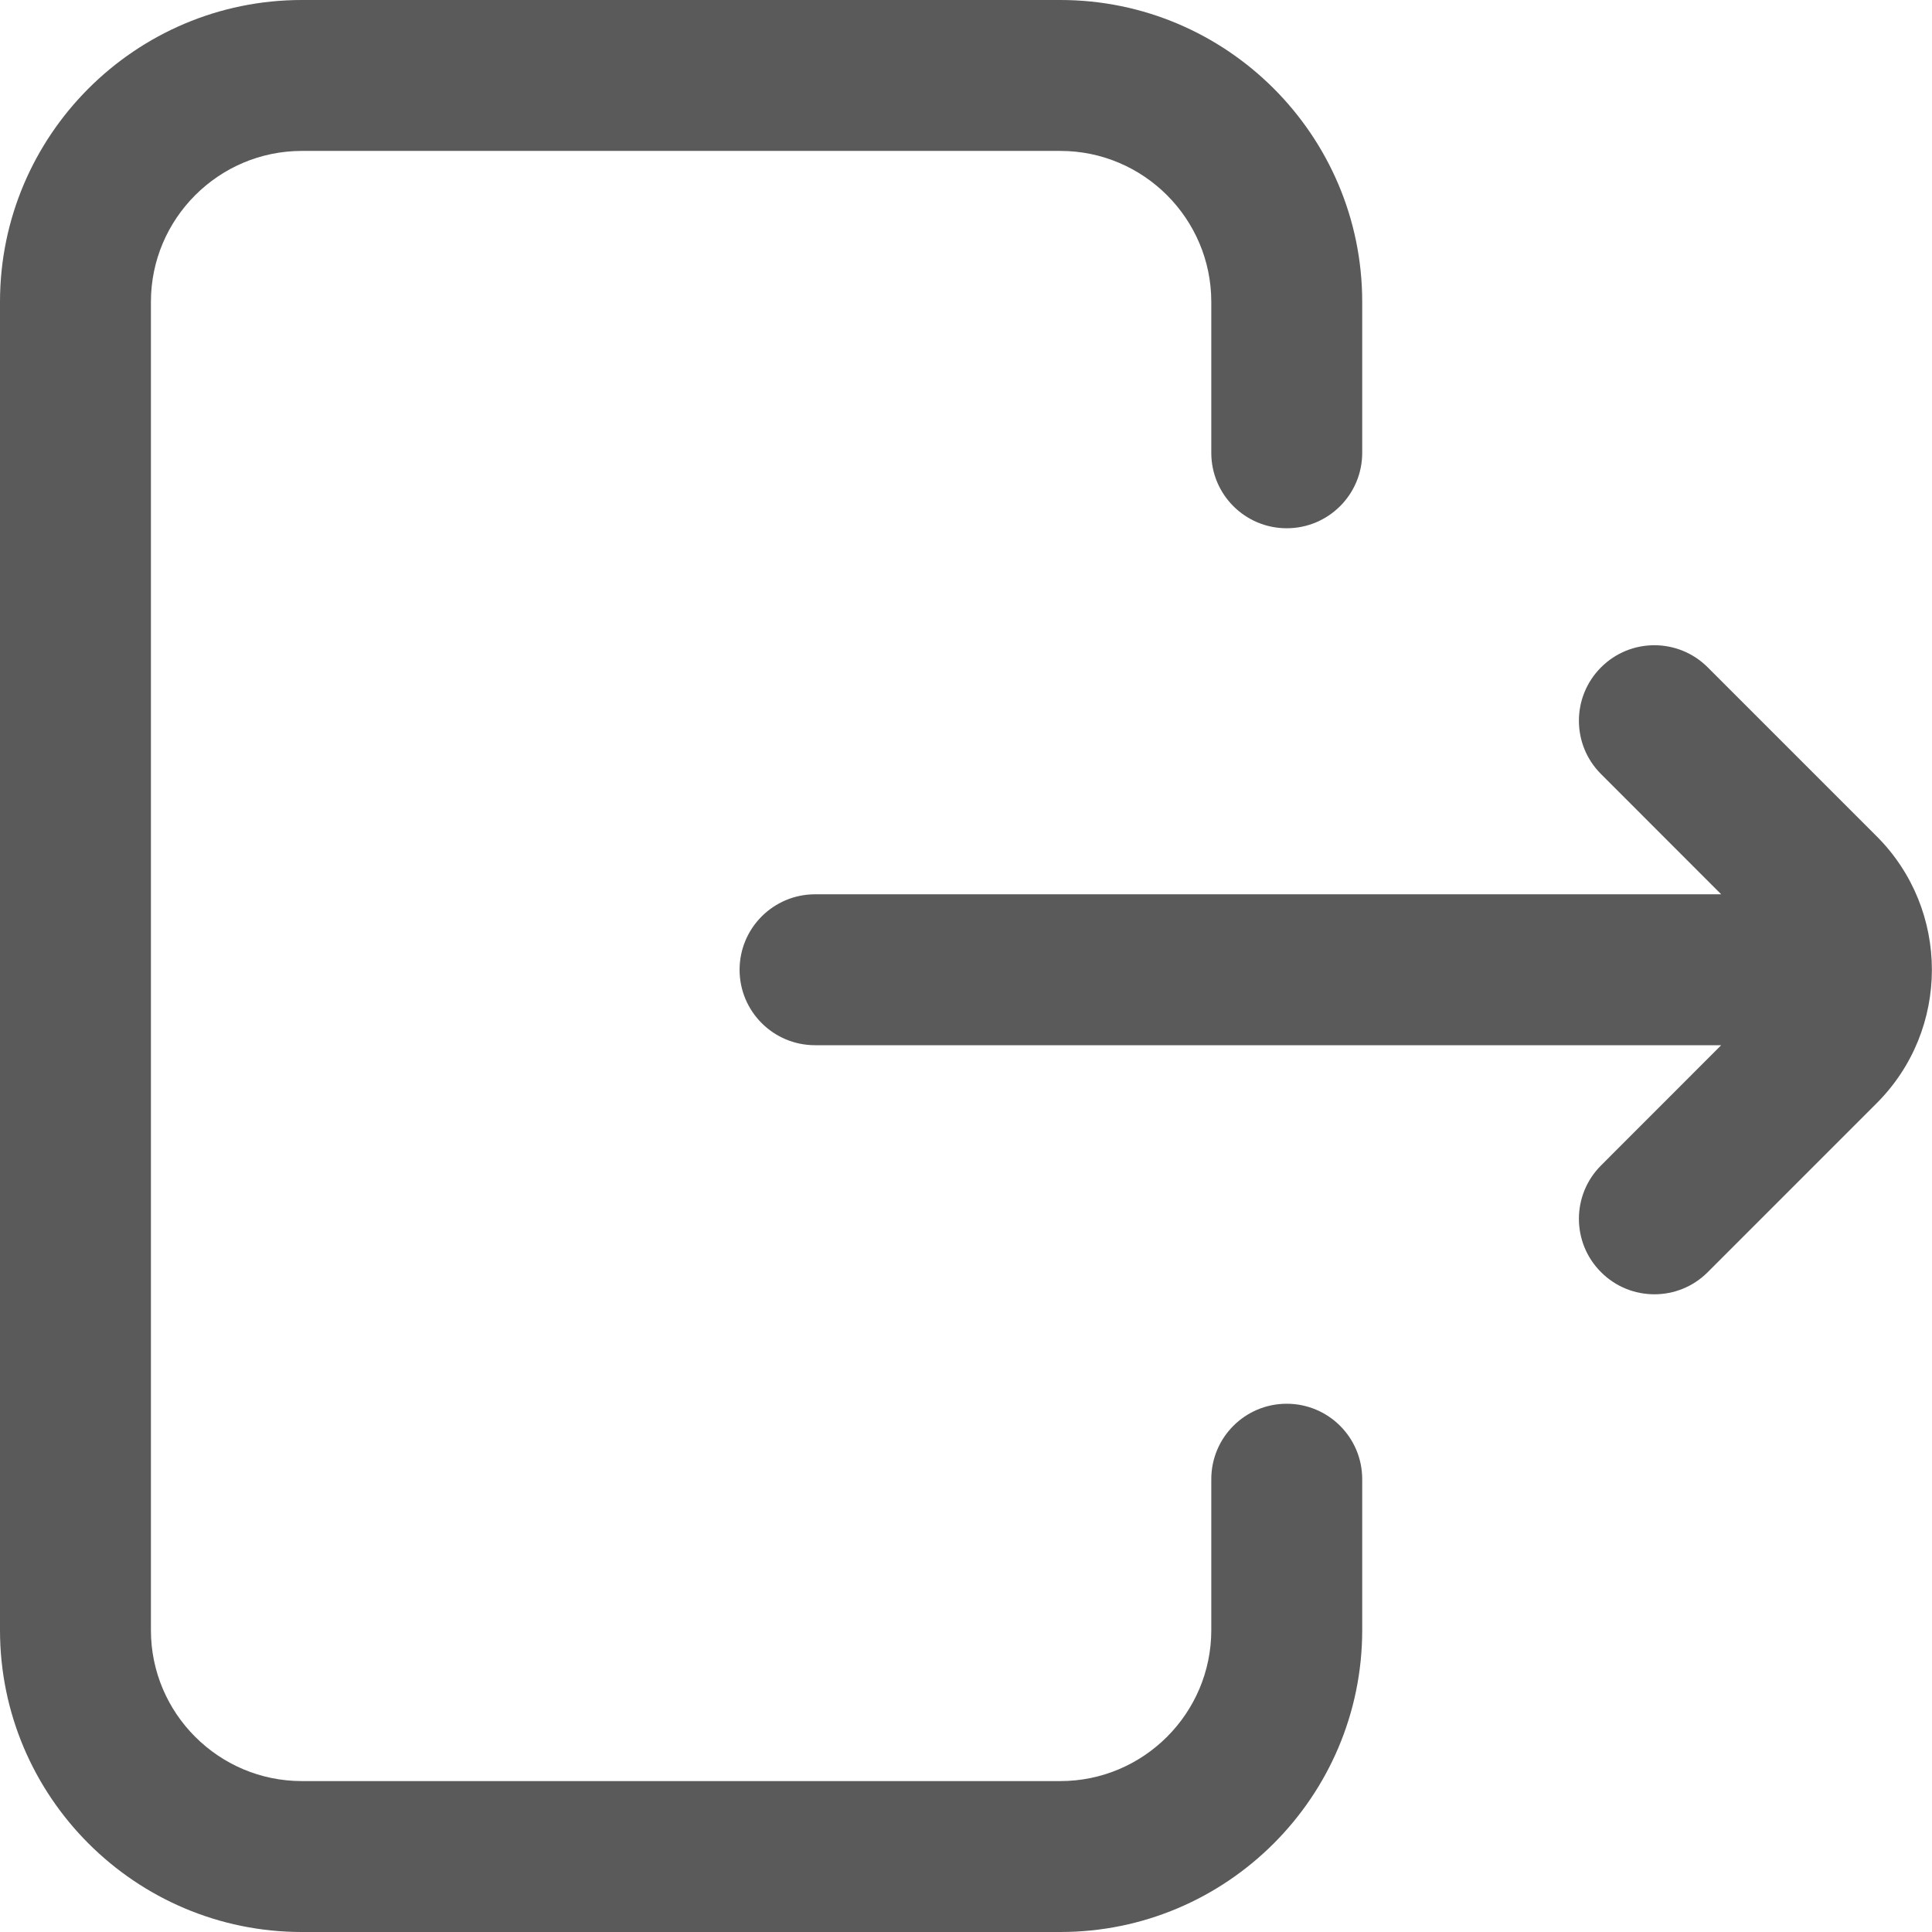
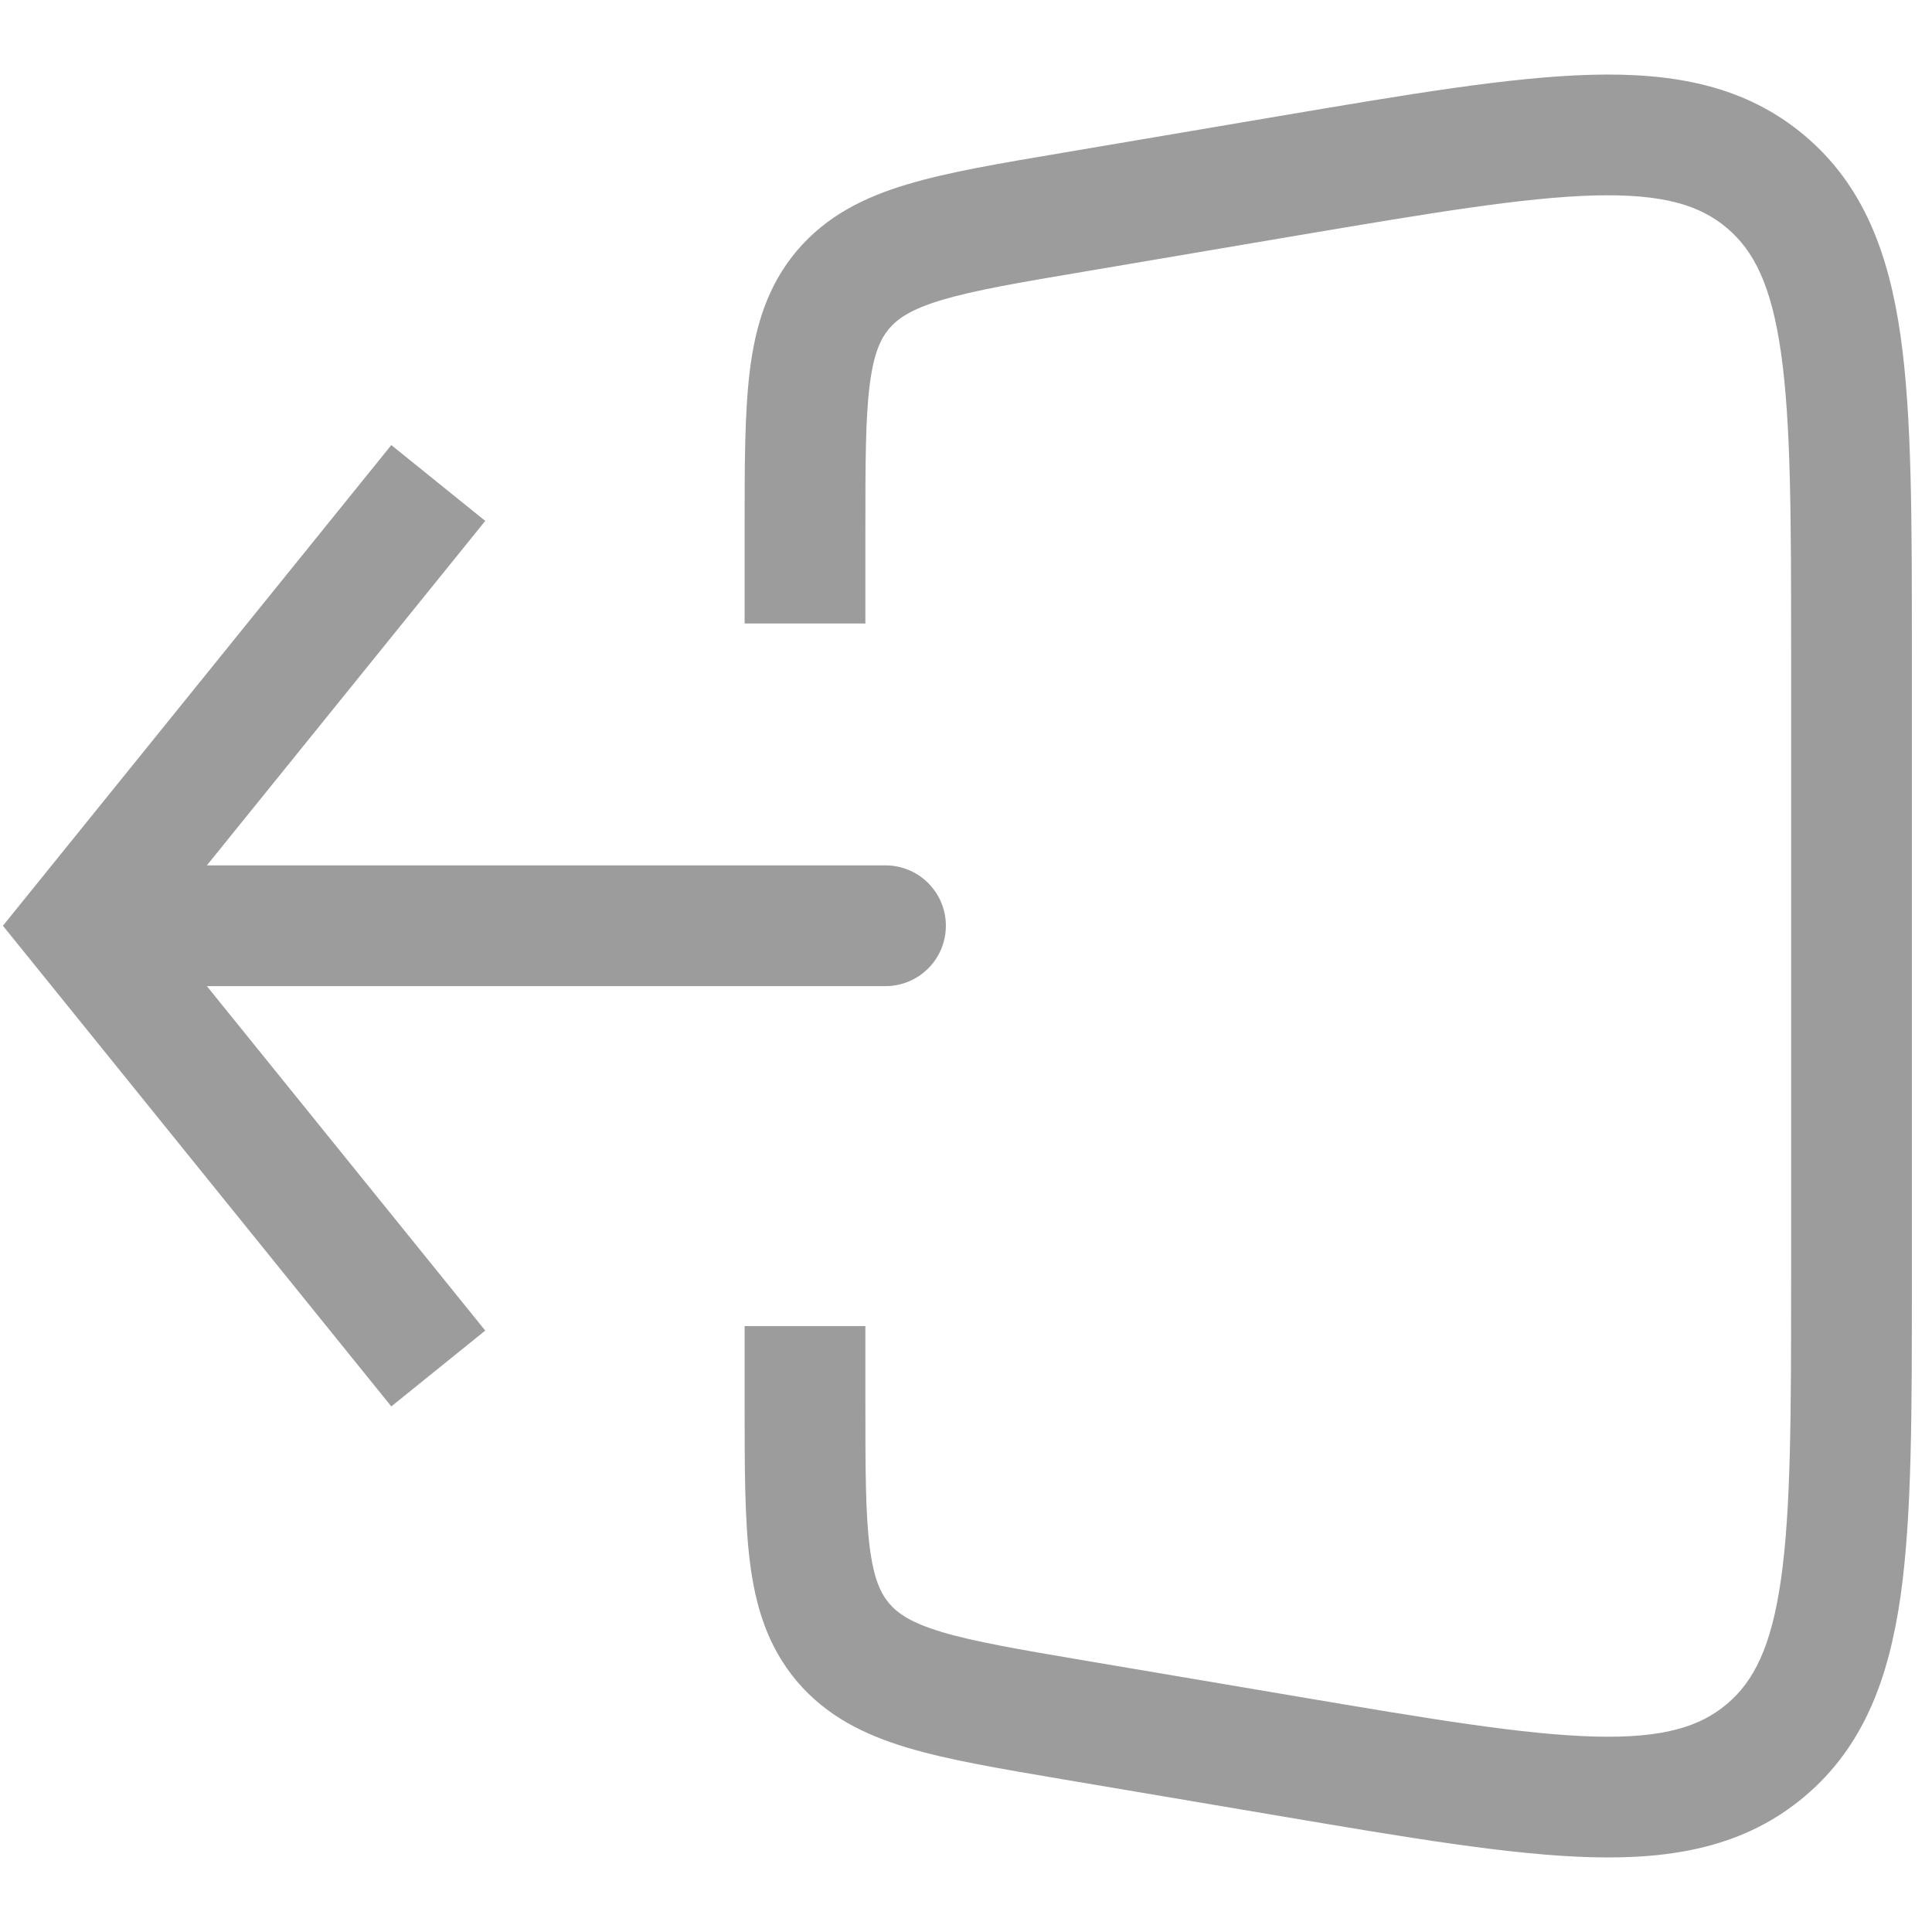
- <svg xmlns="http://www.w3.org/2000/svg" width="26" height="26" viewBox="0 0 26 26" fill="none">
-   <path d="M18.332 19.906V21.938C18.332 24.178 16.51 26 14.27 26H4.062C1.822 26 0 24.178 0 21.938V4.062C0 1.822 1.822 0 4.062 0H14.27C16.51 0 18.332 1.822 18.332 4.062V6.094C18.332 6.655 17.877 7.109 17.316 7.109C16.755 7.109 16.301 6.655 16.301 6.094V4.062C16.301 2.943 15.389 2.031 14.27 2.031H4.062C2.943 2.031 2.031 2.943 2.031 4.062V21.938C2.031 23.058 2.943 23.969 4.062 23.969H14.27C15.389 23.969 16.301 23.058 16.301 21.938V19.906C16.301 19.345 16.755 18.891 17.316 18.891C17.877 18.891 18.332 19.345 18.332 19.906ZM25.256 11.255L22.982 8.981C22.585 8.584 21.942 8.584 21.546 8.981C21.149 9.378 21.149 10.021 21.546 10.417L23.163 12.035H10.969C10.408 12.035 9.953 12.49 9.953 13.051C9.953 13.612 10.408 14.066 10.969 14.066H23.163L21.546 15.684C21.149 16.081 21.149 16.724 21.546 17.12C21.744 17.319 22.004 17.418 22.264 17.418C22.524 17.418 22.784 17.319 22.982 17.12L25.256 14.846C26.246 13.856 26.246 12.245 25.256 11.255Z" fill="#5A5A5A" />
+ <svg xmlns="http://www.w3.org/2000/svg" width="24" height="24" viewBox="0 0 24 24" fill="none">
+   <path d="M1 11.5L0.417 11.029L0.036 11.5L0.417 11.971L1 11.5ZM11 12.25C11.414 12.25 11.75 11.914 11.75 11.5C11.75 11.086 11.414 10.75 11 10.75V12.25ZM4.861 5.529L0.417 11.029L1.583 11.971L6.028 6.471L4.861 5.529ZM0.417 11.971L4.861 17.471L6.028 16.529L1.583 11.029L0.417 11.971ZM1 12.25H11V10.75H1V12.25Z" fill="#9C9C9C" />
+   <path d="M13.333 21.364L13.458 20.625L13.333 21.364ZM10.472 20.401L11.045 19.917L10.472 20.401ZM15.999 21.815L15.874 22.555L15.999 21.815ZM21.936 21.741L21.452 21.168L21.936 21.741ZM21.936 2.259L21.452 2.832L21.936 2.259ZM13.458 3.376L16.124 2.924L15.874 1.445L13.207 1.897L13.458 3.376ZM22.25 8.101V15.899H23.75V8.101H22.25ZM16.124 21.076L13.458 20.625L13.207 22.104L15.874 22.555L16.124 21.076ZM10.75 7.745V6.58H9.25V7.745H10.75ZM10.75 17.42V16.473H9.25V17.42H10.75ZM13.458 20.625C12.643 20.487 12.1 20.393 11.698 20.273C11.316 20.158 11.152 20.043 11.045 19.917L9.899 20.885C10.265 21.317 10.735 21.549 11.267 21.709C11.779 21.863 12.43 21.972 13.207 22.104L13.458 20.625ZM9.25 17.42C9.25 18.208 9.249 18.869 9.315 19.399C9.384 19.951 9.534 20.452 9.899 20.885L11.045 19.917C10.938 19.79 10.853 19.609 10.803 19.213C10.751 18.797 10.75 18.247 10.75 17.42H9.25ZM22.25 15.899C22.25 17.57 22.248 18.742 22.125 19.613C22.004 20.464 21.784 20.888 21.452 21.168L22.42 22.314C23.153 21.695 23.464 20.846 23.61 19.824C23.752 18.823 23.75 17.524 23.75 15.899H22.25ZM15.874 22.555C17.476 22.826 18.756 23.044 19.767 23.071C20.799 23.099 21.688 22.933 22.42 22.314L21.452 21.168C21.121 21.448 20.666 21.595 19.807 21.572C18.927 21.548 17.771 21.355 16.124 21.076L15.874 22.555ZM16.124 2.924C17.771 2.646 18.927 2.452 19.807 2.428C20.666 2.406 21.121 2.552 21.452 2.832L22.42 1.686C21.688 1.067 20.799 0.901 19.767 0.929C18.756 0.956 17.476 1.174 15.874 1.445L16.124 2.924ZM23.75 8.101C23.75 6.476 23.752 5.177 23.61 4.176C23.464 3.154 23.153 2.305 22.42 1.686L21.452 2.832C21.784 3.112 22.004 3.536 22.125 4.387C22.248 5.258 22.25 6.43 22.25 8.101H23.75ZM13.207 1.897C12.43 2.028 11.779 2.137 11.267 2.291C10.735 2.45 10.265 2.683 9.899 3.115L11.045 4.083C11.152 3.957 11.316 3.842 11.698 3.727C12.1 3.607 12.643 3.513 13.458 3.376L13.207 1.897ZM10.75 6.58C10.75 5.753 10.751 5.203 10.803 4.787C10.853 4.391 10.938 4.21 11.045 4.083L9.899 3.115C9.534 3.548 9.384 4.05 9.315 4.601C9.249 5.132 9.25 5.792 9.25 6.58H10.75Z" fill="#9C9C9C" />
</svg>
